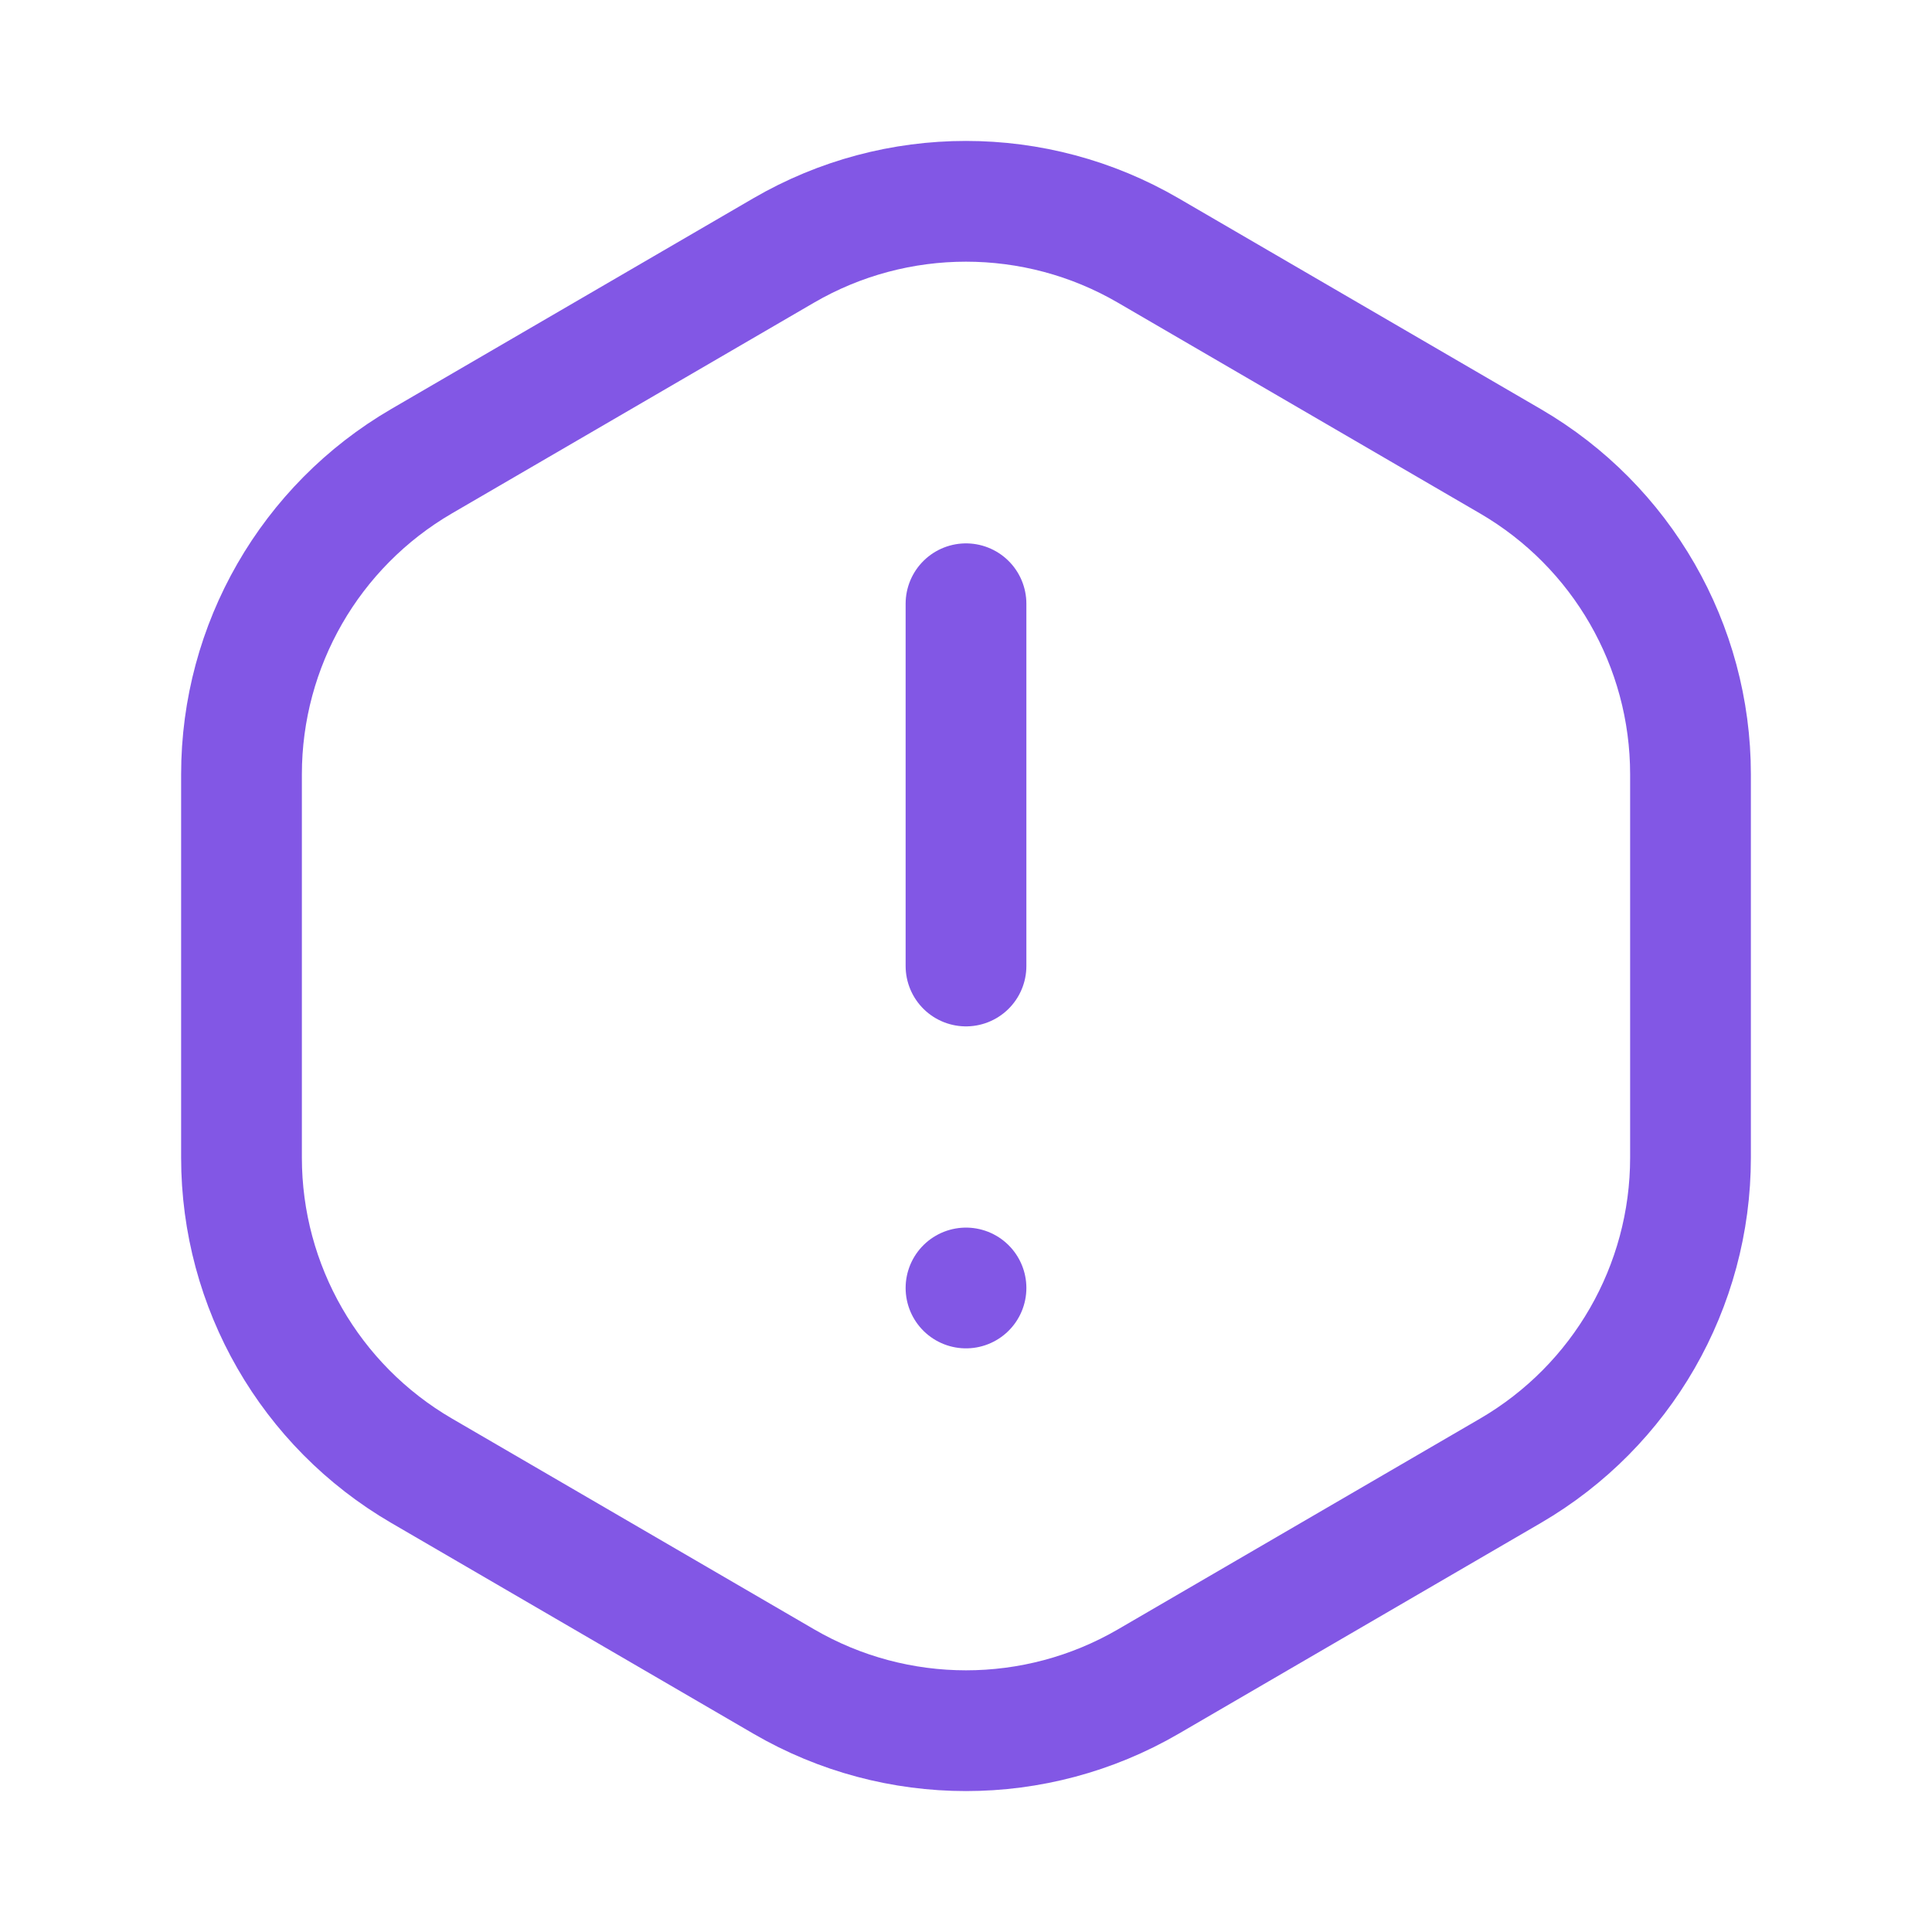
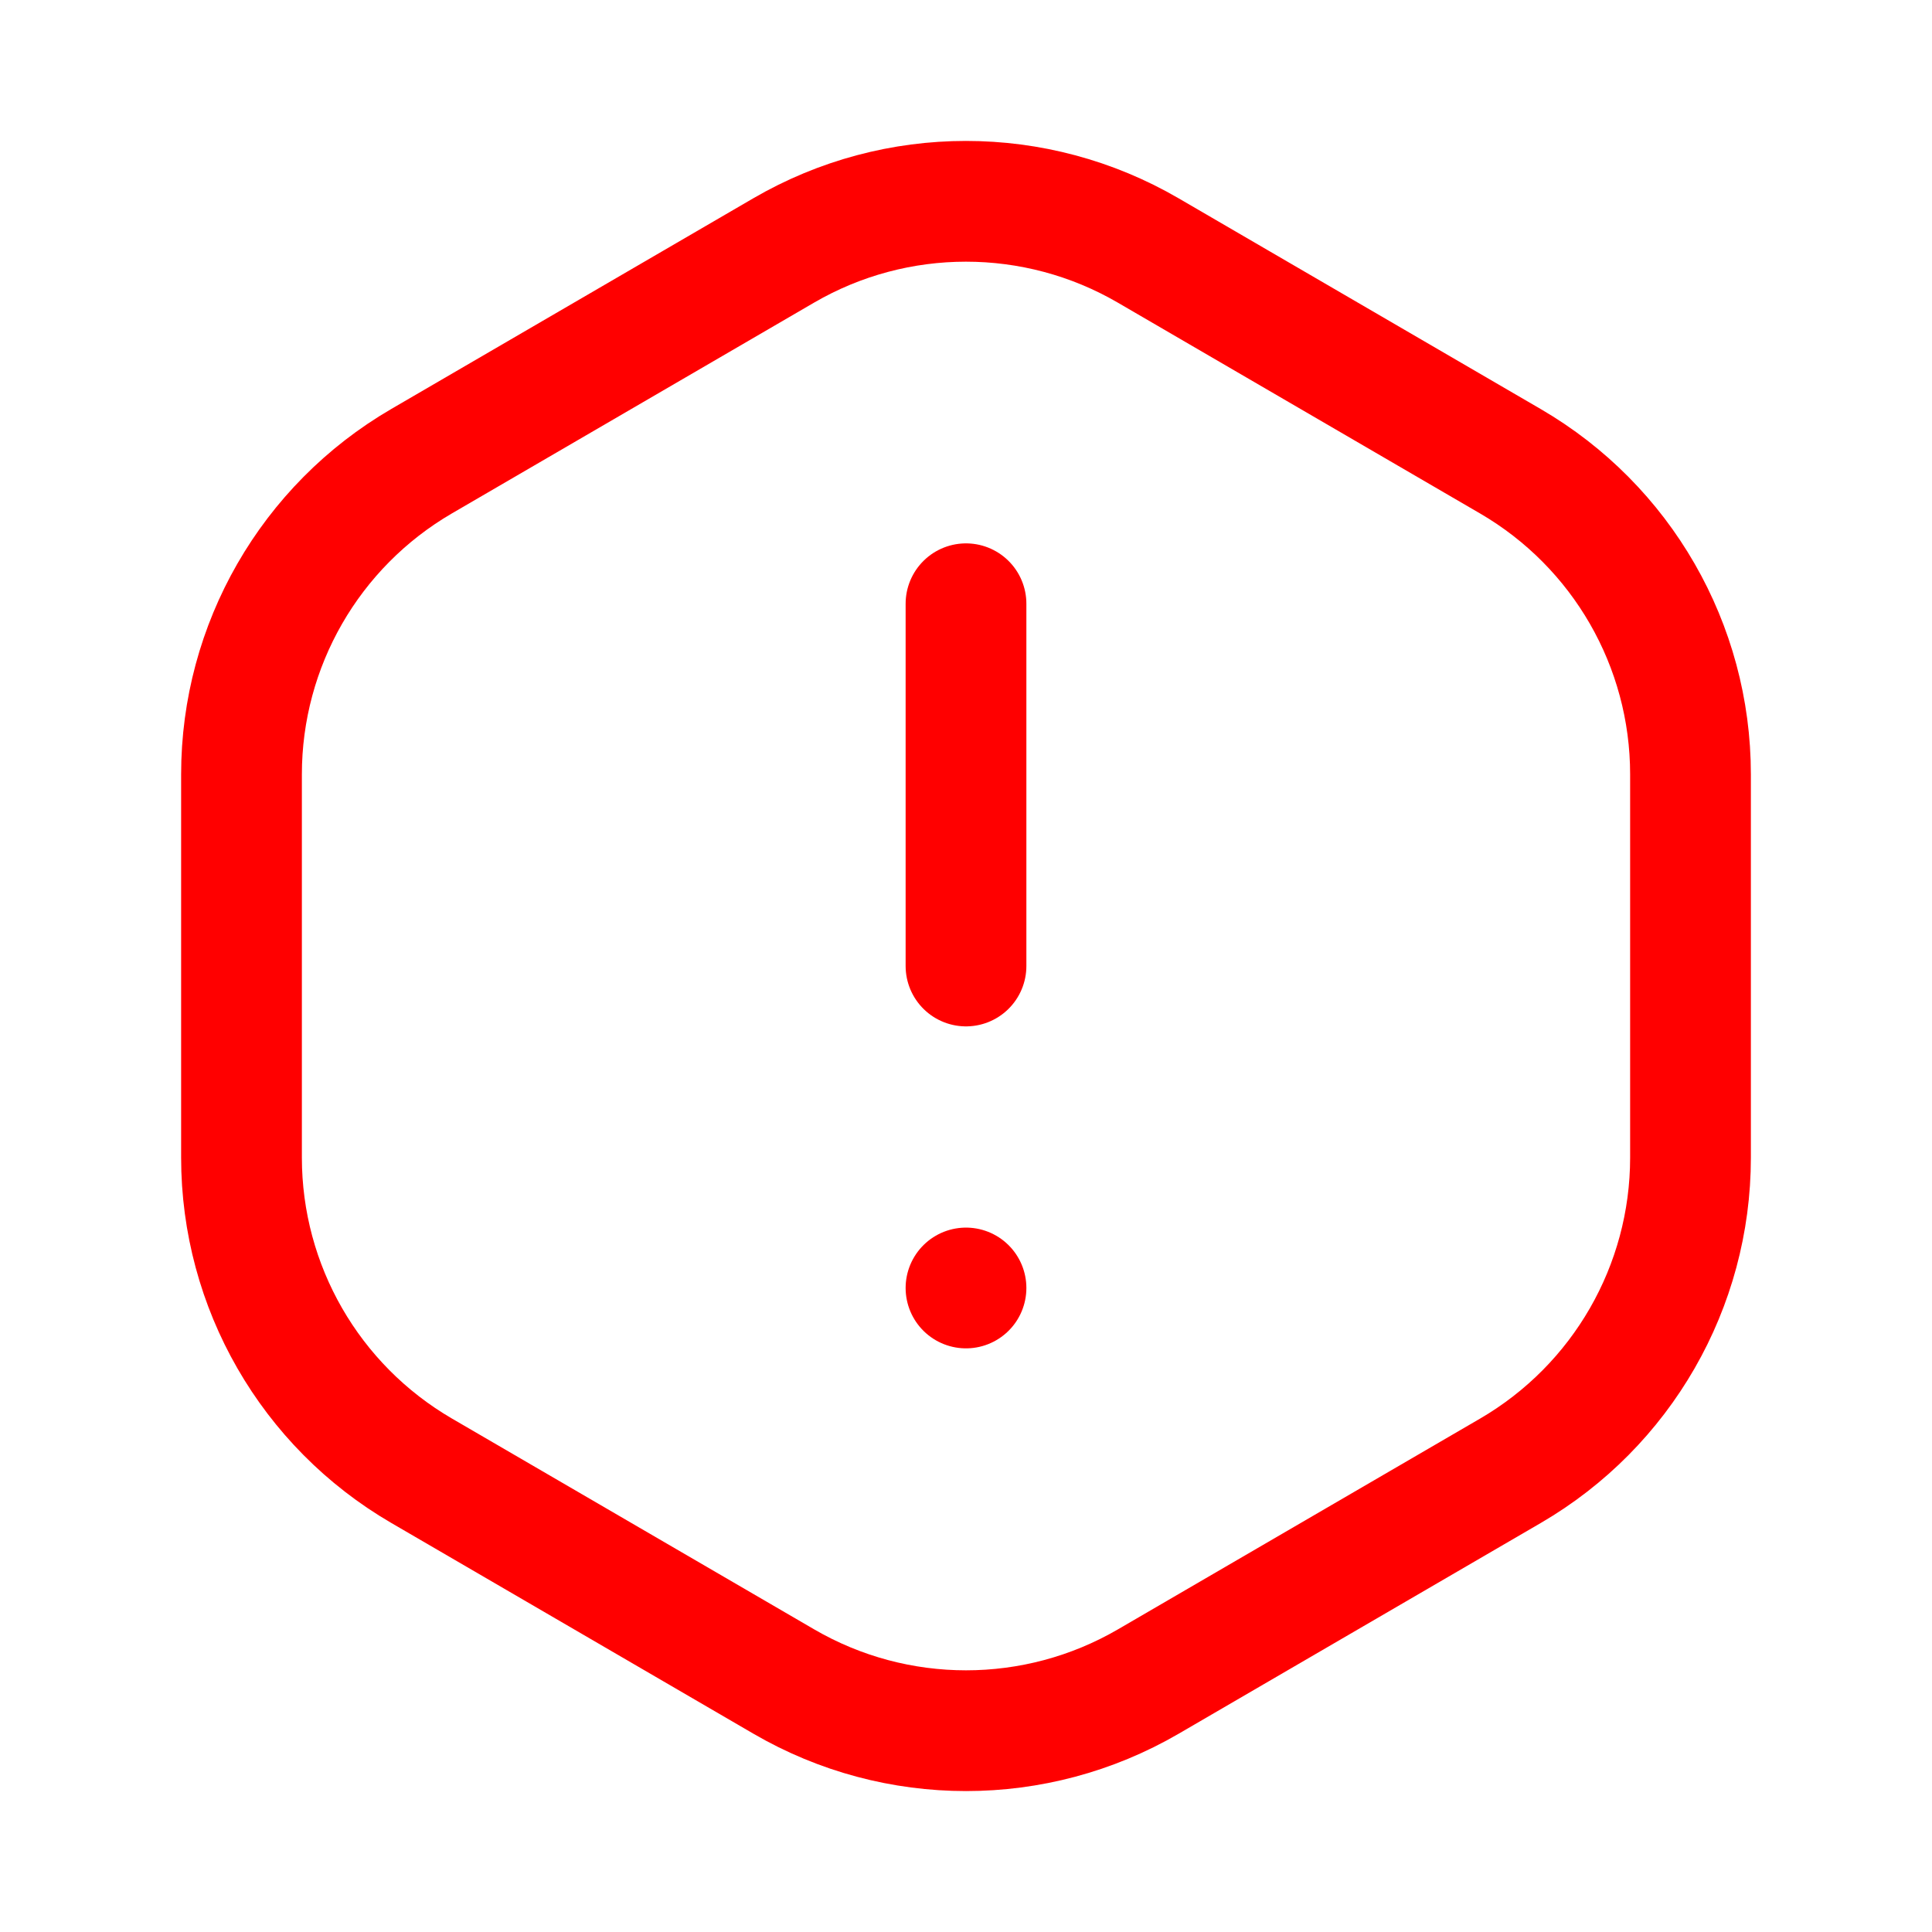
<svg xmlns="http://www.w3.org/2000/svg" width="32" height="32" viewBox="0 0 32 32" fill="none">
-   <path d="M16 16V10" stroke="#8257E5" stroke-width="2" stroke-linecap="round" stroke-linejoin="round" />
-   <path d="M16 21.333L16 21.333" stroke="#8257E5" stroke-width="2" stroke-linecap="round" stroke-linejoin="round" />
-   <path d="M4 19.174V12.825C4 10.689 5.136 8.715 6.981 7.64L12.981 4.148C14.847 3.063 17.152 3.063 19.017 4.148L25.017 7.64C26.864 8.715 28 10.689 28 12.825V19.174C28 21.311 26.864 23.285 25.019 24.36L19.019 27.852C17.153 28.937 14.848 28.937 12.983 27.852L6.983 24.36C5.136 23.285 4 21.311 4 19.174V19.174Z" stroke="#8257E5" stroke-width="2" stroke-linecap="round" stroke-linejoin="round" />
+   <path d="M16 16V10" stroke="#FF0000" stroke-width="2" stroke-linecap="round" stroke-linejoin="round" />
+   <path d="M16 21.333L16 21.333" stroke="#FF0000" stroke-width="2" stroke-linecap="round" stroke-linejoin="round" />
+   <path d="M4 19.174V12.825C4 10.689 5.136 8.715 6.981 7.64L12.981 4.148C14.847 3.063 17.152 3.063 19.017 4.148L25.017 7.64C26.864 8.715 28 10.689 28 12.825V19.174C28 21.311 26.864 23.285 25.019 24.36L19.019 27.852C17.153 28.937 14.848 28.937 12.983 27.852L6.983 24.36C5.136 23.285 4 21.311 4 19.174V19.174Z" stroke="#FF0000" stroke-width="2" stroke-linecap="round" stroke-linejoin="round" />
</svg>
